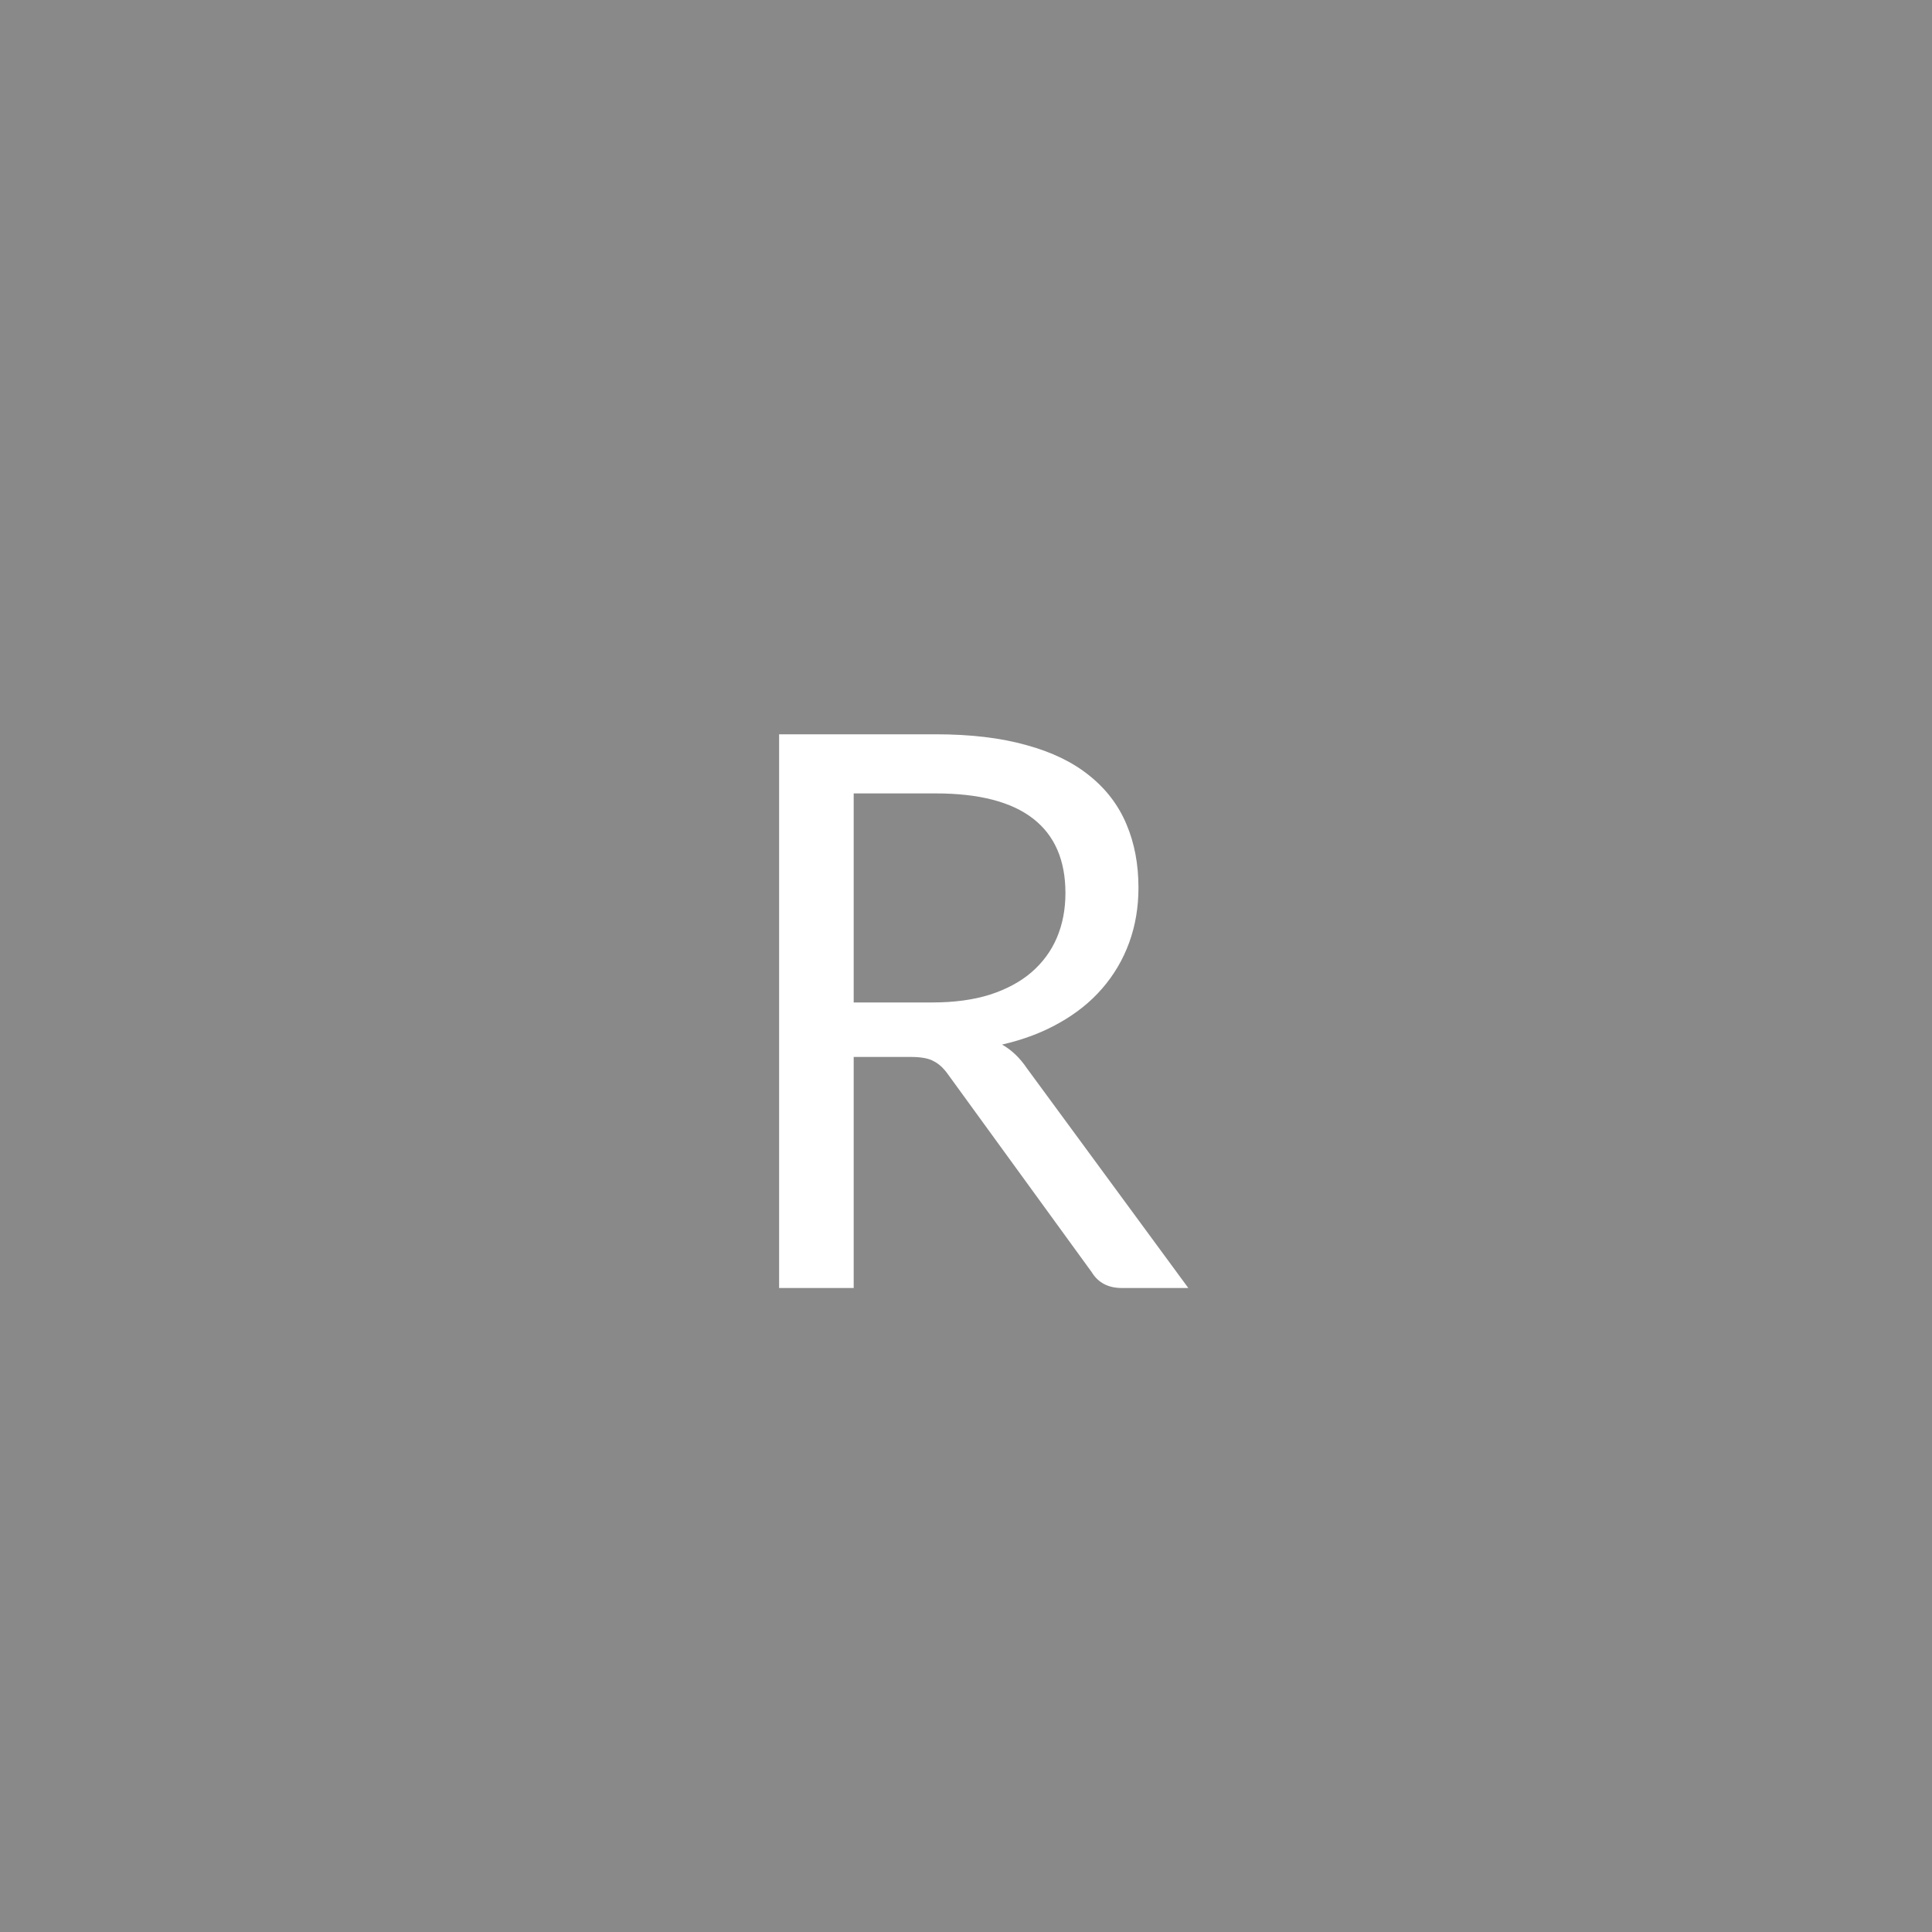
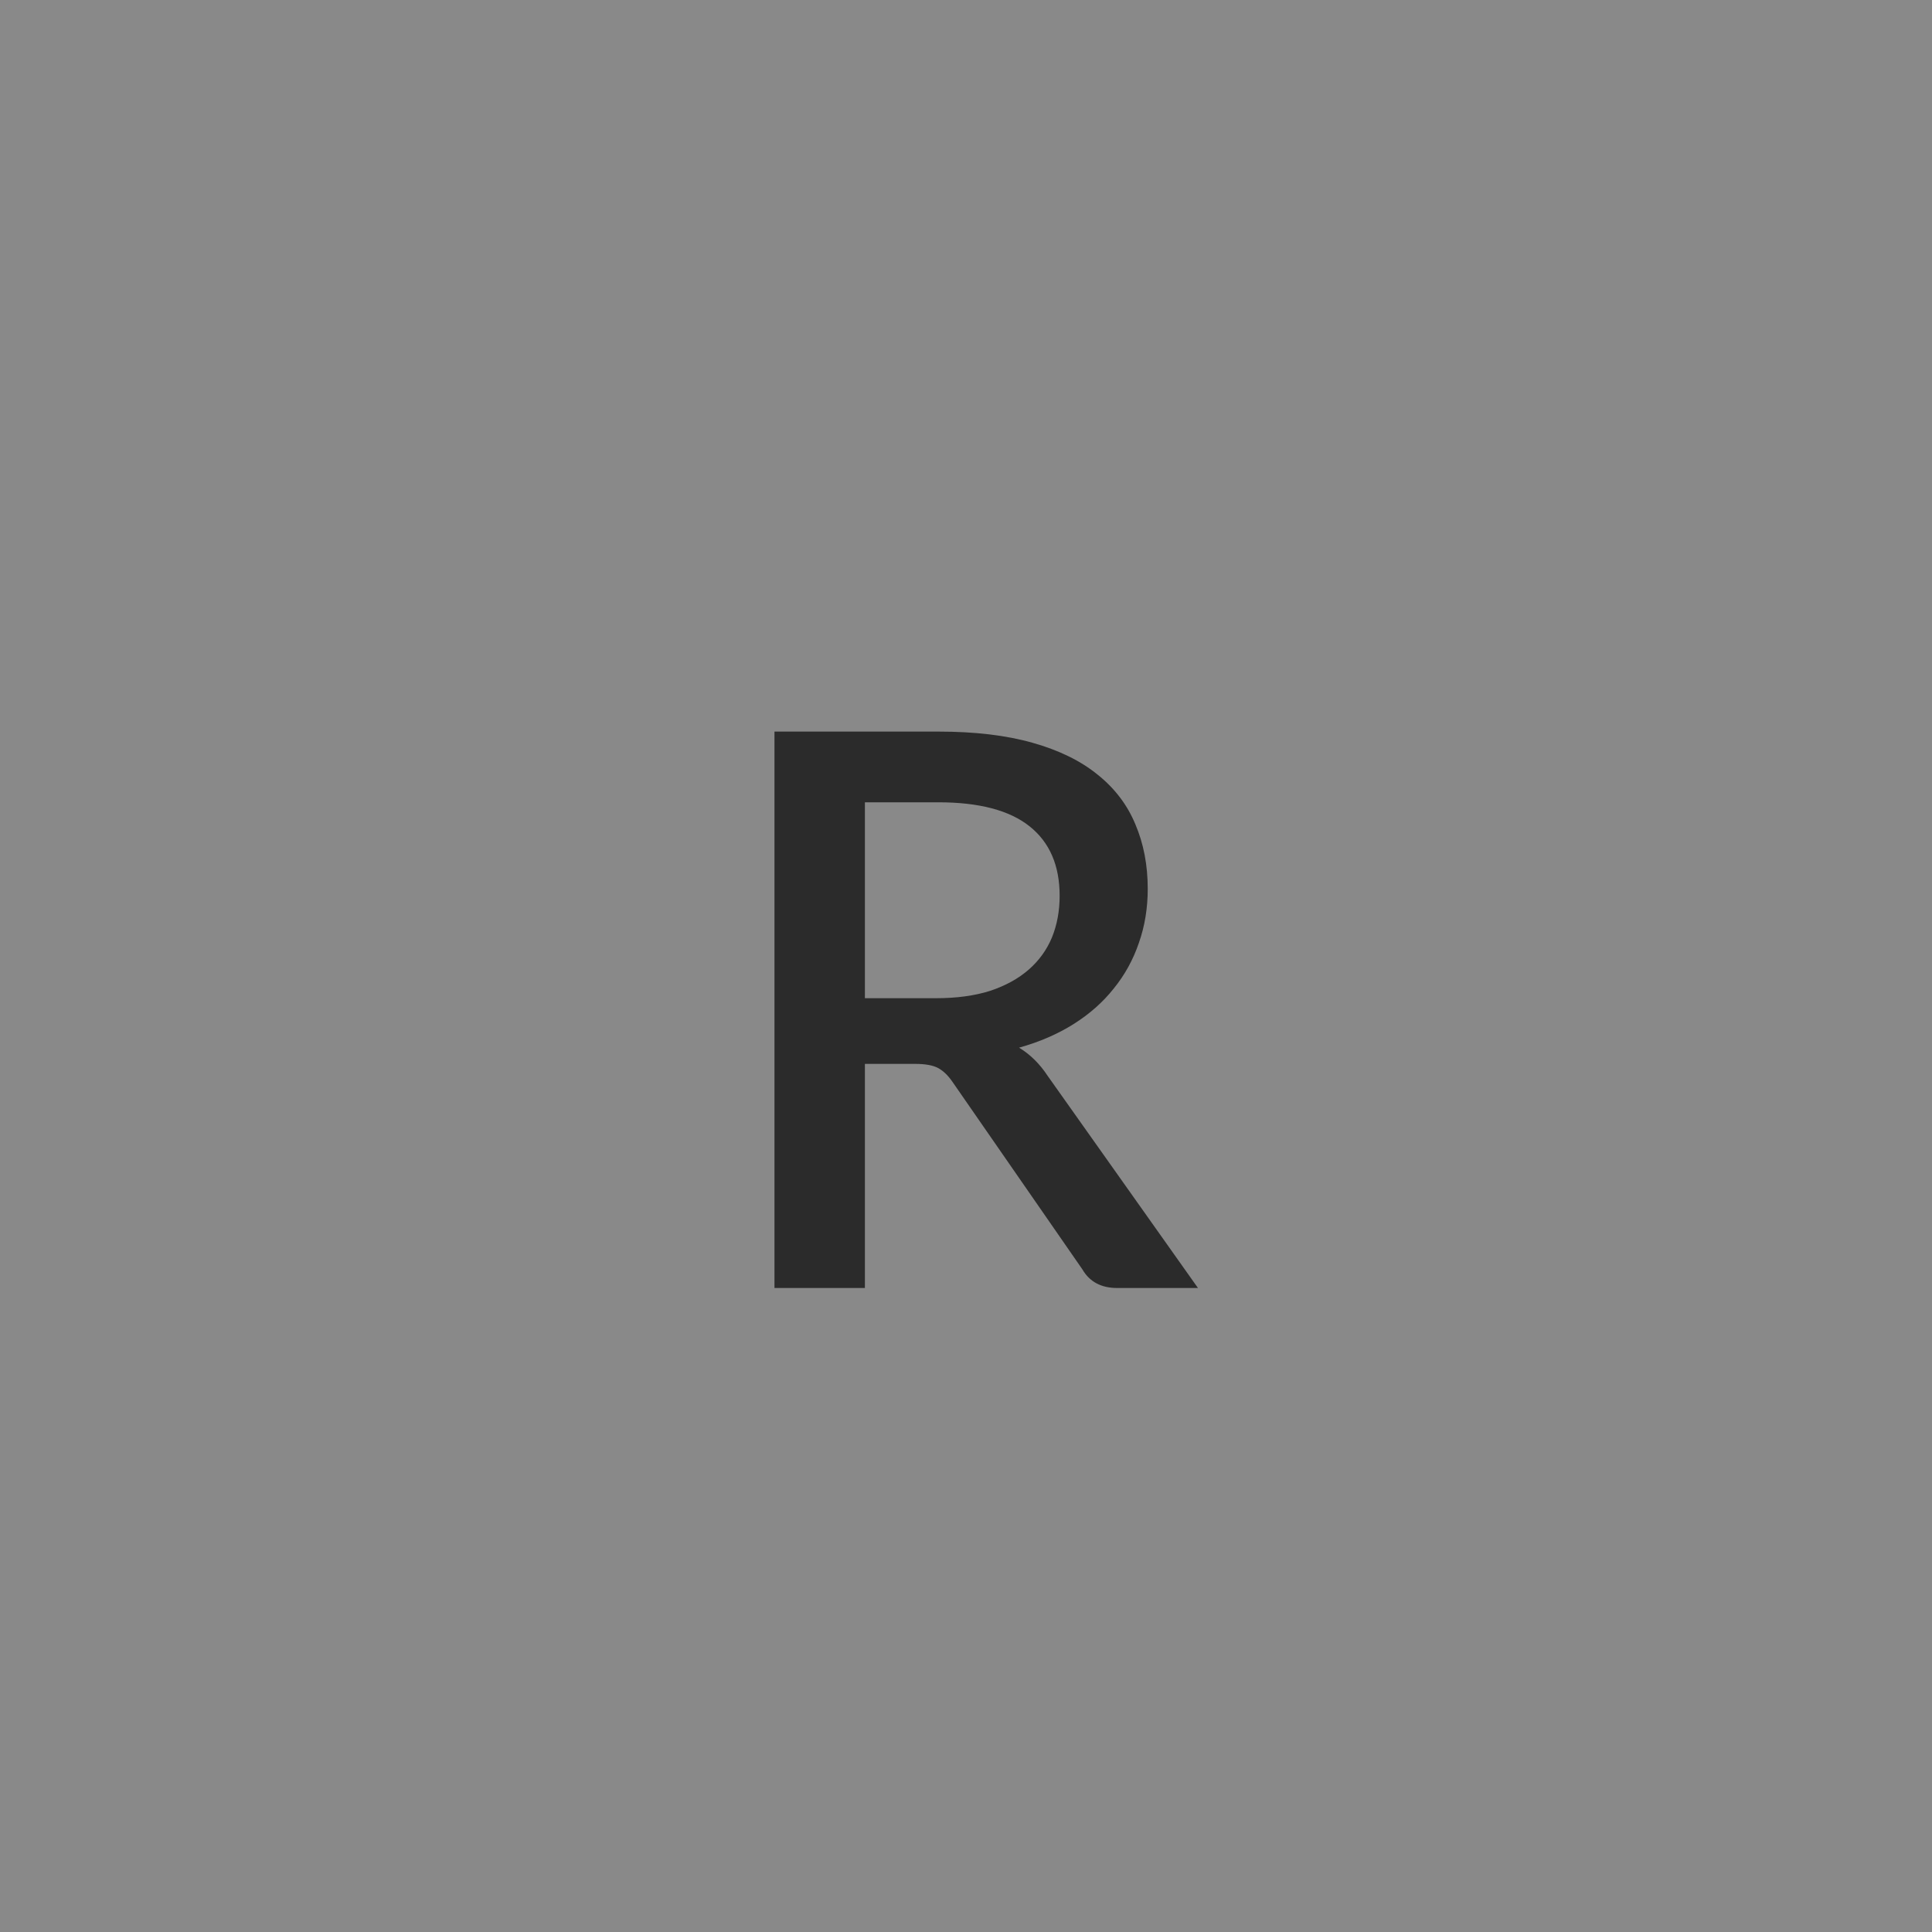
<svg xmlns="http://www.w3.org/2000/svg" width="60" height="60" viewBox="0 0 60 60" fill="none">
  <rect width="60" height="60" fill="#898989" />
-   <path d="M28.96 31.132C29.632 31.132 30.224 31.052 30.736 30.892C31.256 30.724 31.688 30.492 32.032 30.196C32.384 29.892 32.648 29.532 32.824 29.116C33 28.7 33.088 28.24 33.088 27.736C33.088 26.712 32.752 25.94 32.08 25.42C31.408 24.9 30.4 24.64 29.056 24.64H26.512V31.132H28.96ZM36.904 40H34.84C34.416 40 34.104 39.836 33.904 39.508L29.44 33.364C29.304 33.172 29.156 33.036 28.996 32.956C28.844 32.868 28.604 32.824 28.276 32.824H26.512V40H24.196V22.804H29.056C30.144 22.804 31.084 22.916 31.876 23.14C32.668 23.356 33.32 23.672 33.832 24.088C34.352 24.504 34.736 25.008 34.984 25.6C35.232 26.184 35.356 26.84 35.356 27.568C35.356 28.176 35.26 28.744 35.068 29.272C34.876 29.8 34.596 30.276 34.228 30.7C33.868 31.116 33.424 31.472 32.896 31.768C32.376 32.064 31.784 32.288 31.12 32.44C31.416 32.608 31.672 32.852 31.888 33.172L36.904 40Z" fill="white" />
+   <path d="M29.068 31C29.708 31 30.268 30.924 30.748 30.772C31.228 30.612 31.628 30.392 31.948 30.112C32.268 29.832 32.508 29.5 32.668 29.116C32.828 28.724 32.908 28.292 32.908 27.82C32.908 26.876 32.596 26.156 31.972 25.66C31.348 25.164 30.404 24.916 29.14 24.916H26.86V31H29.068ZM37.204 40H34.696C34.2 40 33.84 39.808 33.616 39.424L29.584 33.604C29.448 33.404 29.3 33.26 29.14 33.172C28.98 33.084 28.74 33.04 28.42 33.04H26.86V40H24.052V22.72H29.14C30.276 22.72 31.252 22.836 32.068 23.068C32.892 23.3 33.568 23.632 34.096 24.064C34.624 24.488 35.012 25 35.26 25.6C35.516 26.2 35.644 26.868 35.644 27.604C35.644 28.204 35.552 28.764 35.368 29.284C35.192 29.804 34.932 30.276 34.588 30.7C34.252 31.124 33.836 31.492 33.34 31.804C32.844 32.116 32.28 32.36 31.648 32.536C31.992 32.744 32.288 33.036 32.536 33.412L37.204 40Z" fill="#2B2B2B" />
</svg>
